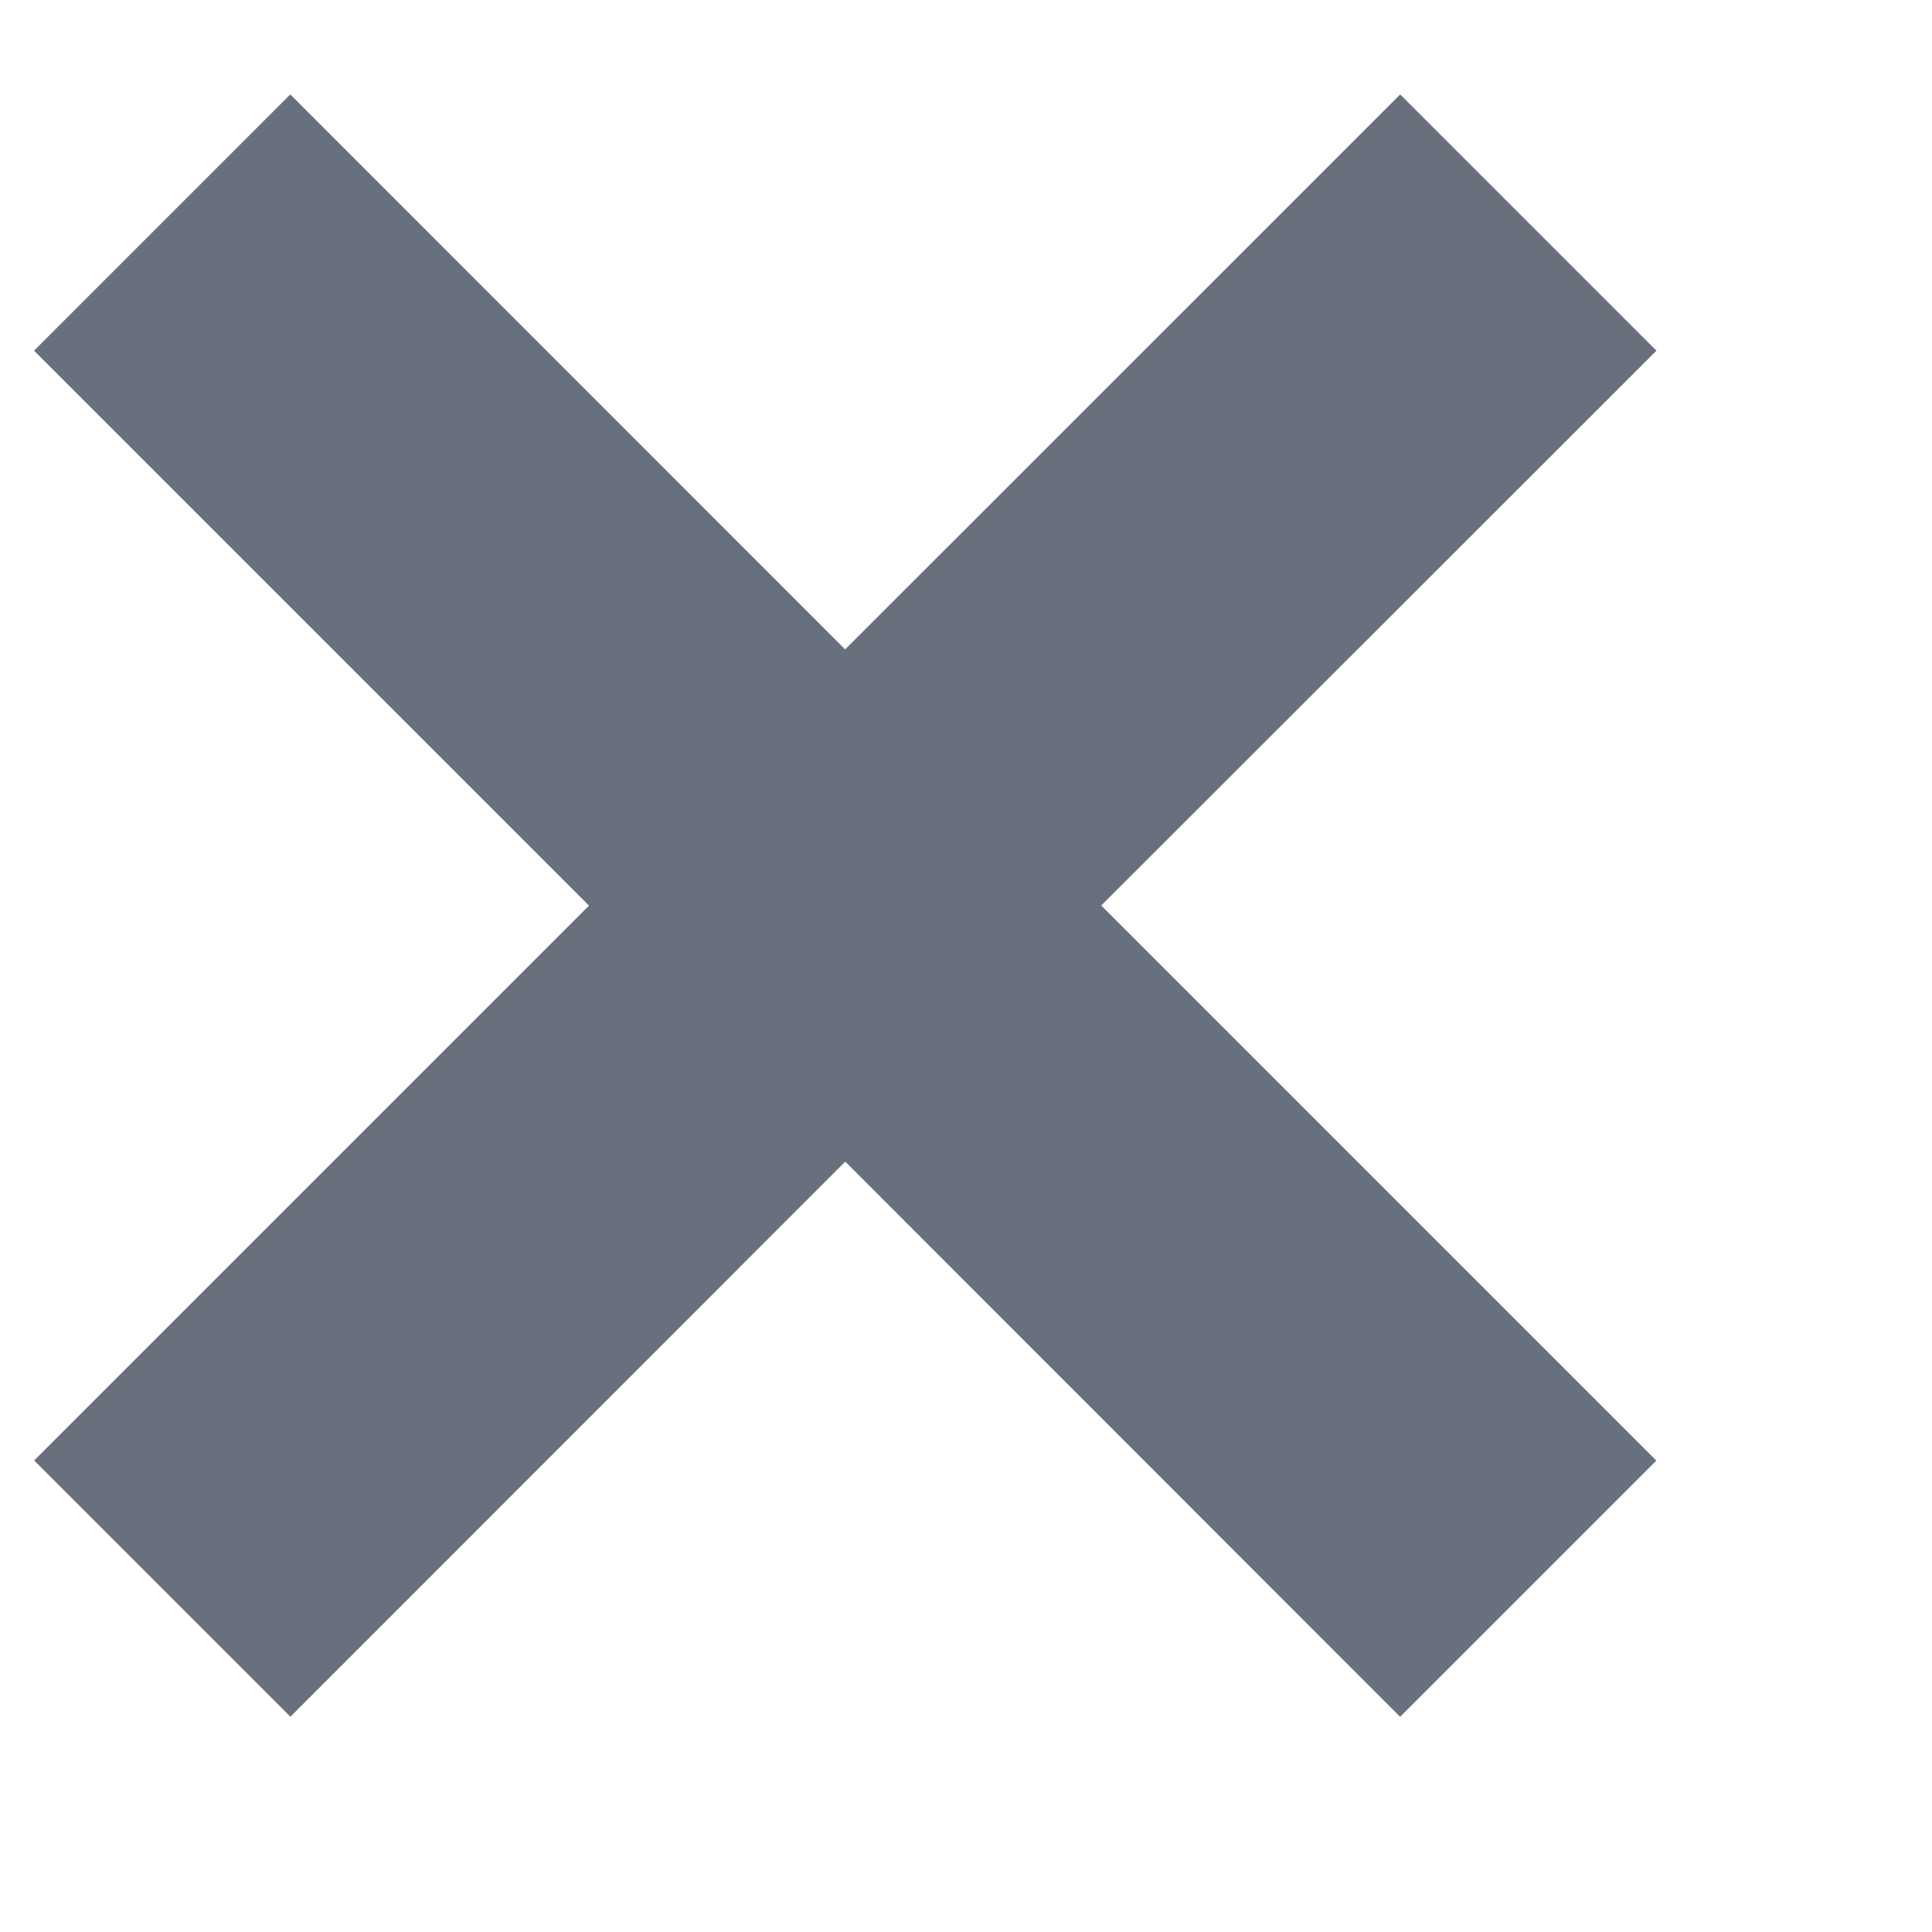
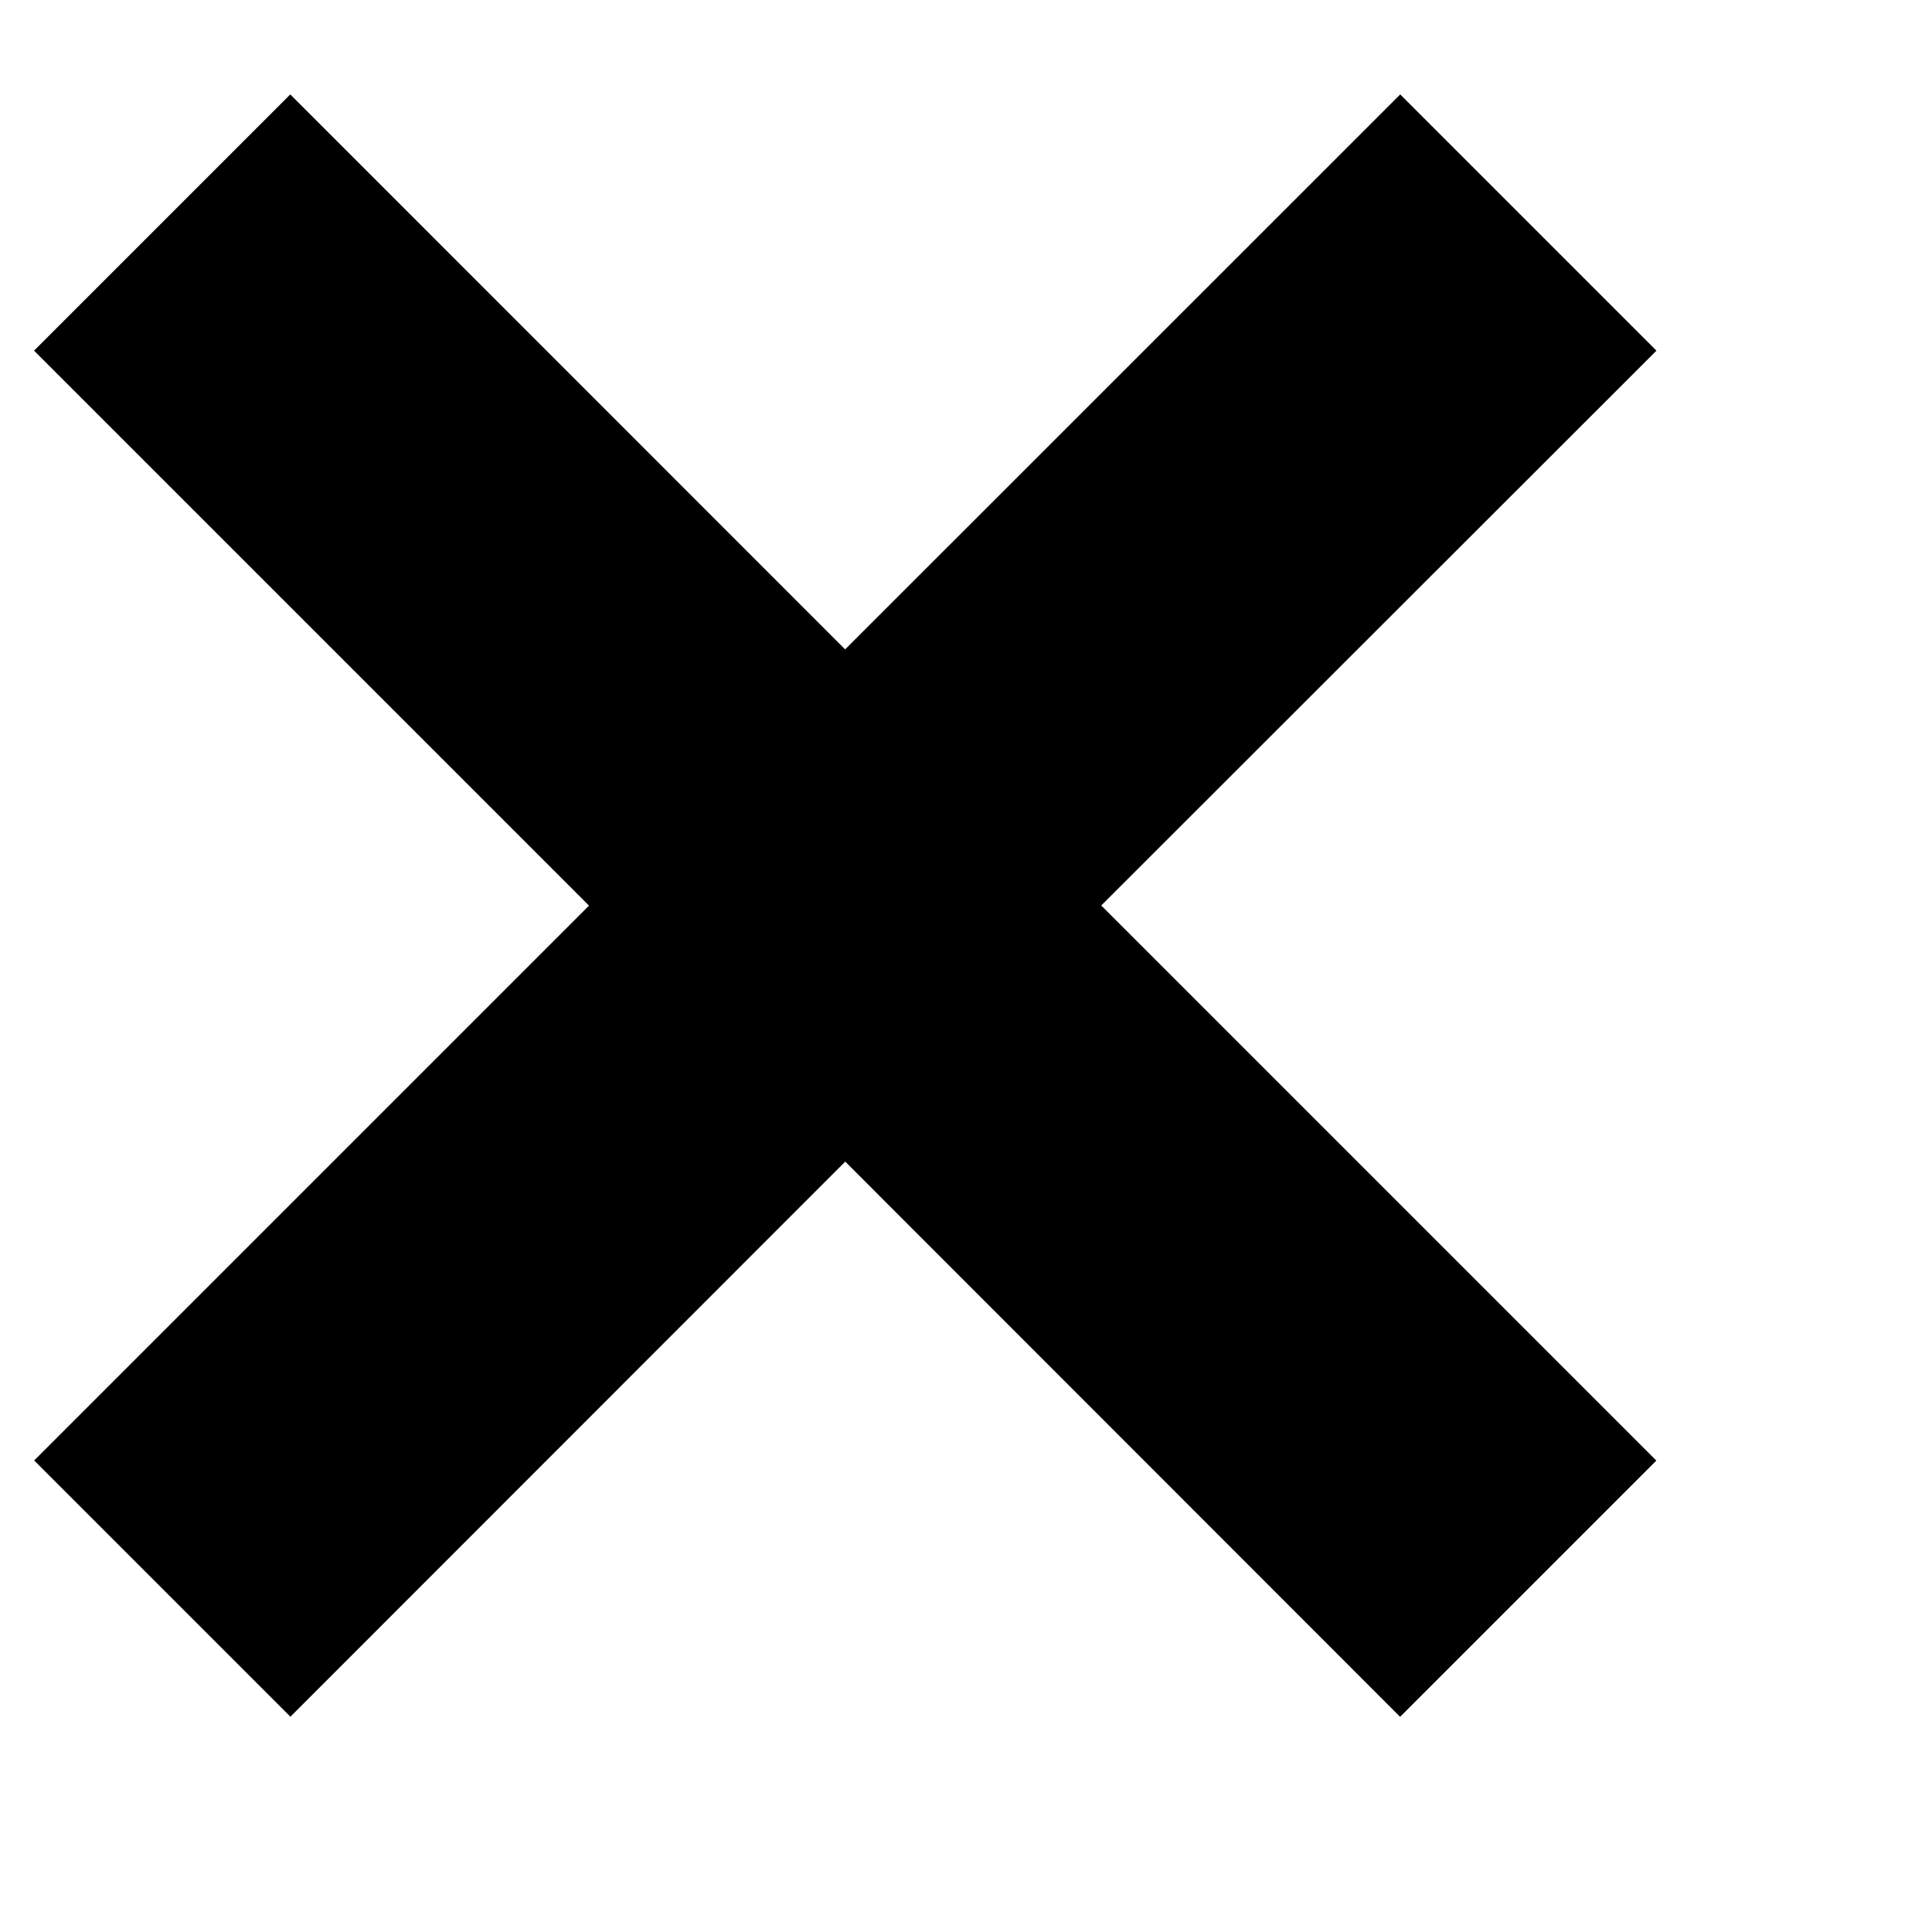
<svg xmlns="http://www.w3.org/2000/svg" width="16" height="16">
-   <path d="m11.596.782 2.122 2.122L9.12 7.499l4.597 4.597-2.122 2.122L7 9.62l-4.595 4.597-2.122-2.122L4.878 7.5.282 2.904 2.404.782l4.595 4.596L11.596.782Z" fill="#69707D" fill-rule="evenodd" />
+   <path d="m11.596.782 2.122 2.122L9.12 7.499l4.597 4.597-2.122 2.122L7 9.62l-4.595 4.597-2.122-2.122L4.878 7.5.282 2.904 2.404.782l4.595 4.596L11.596.782Z" fill="currentColor" fill-rule="evenodd" />
</svg>
